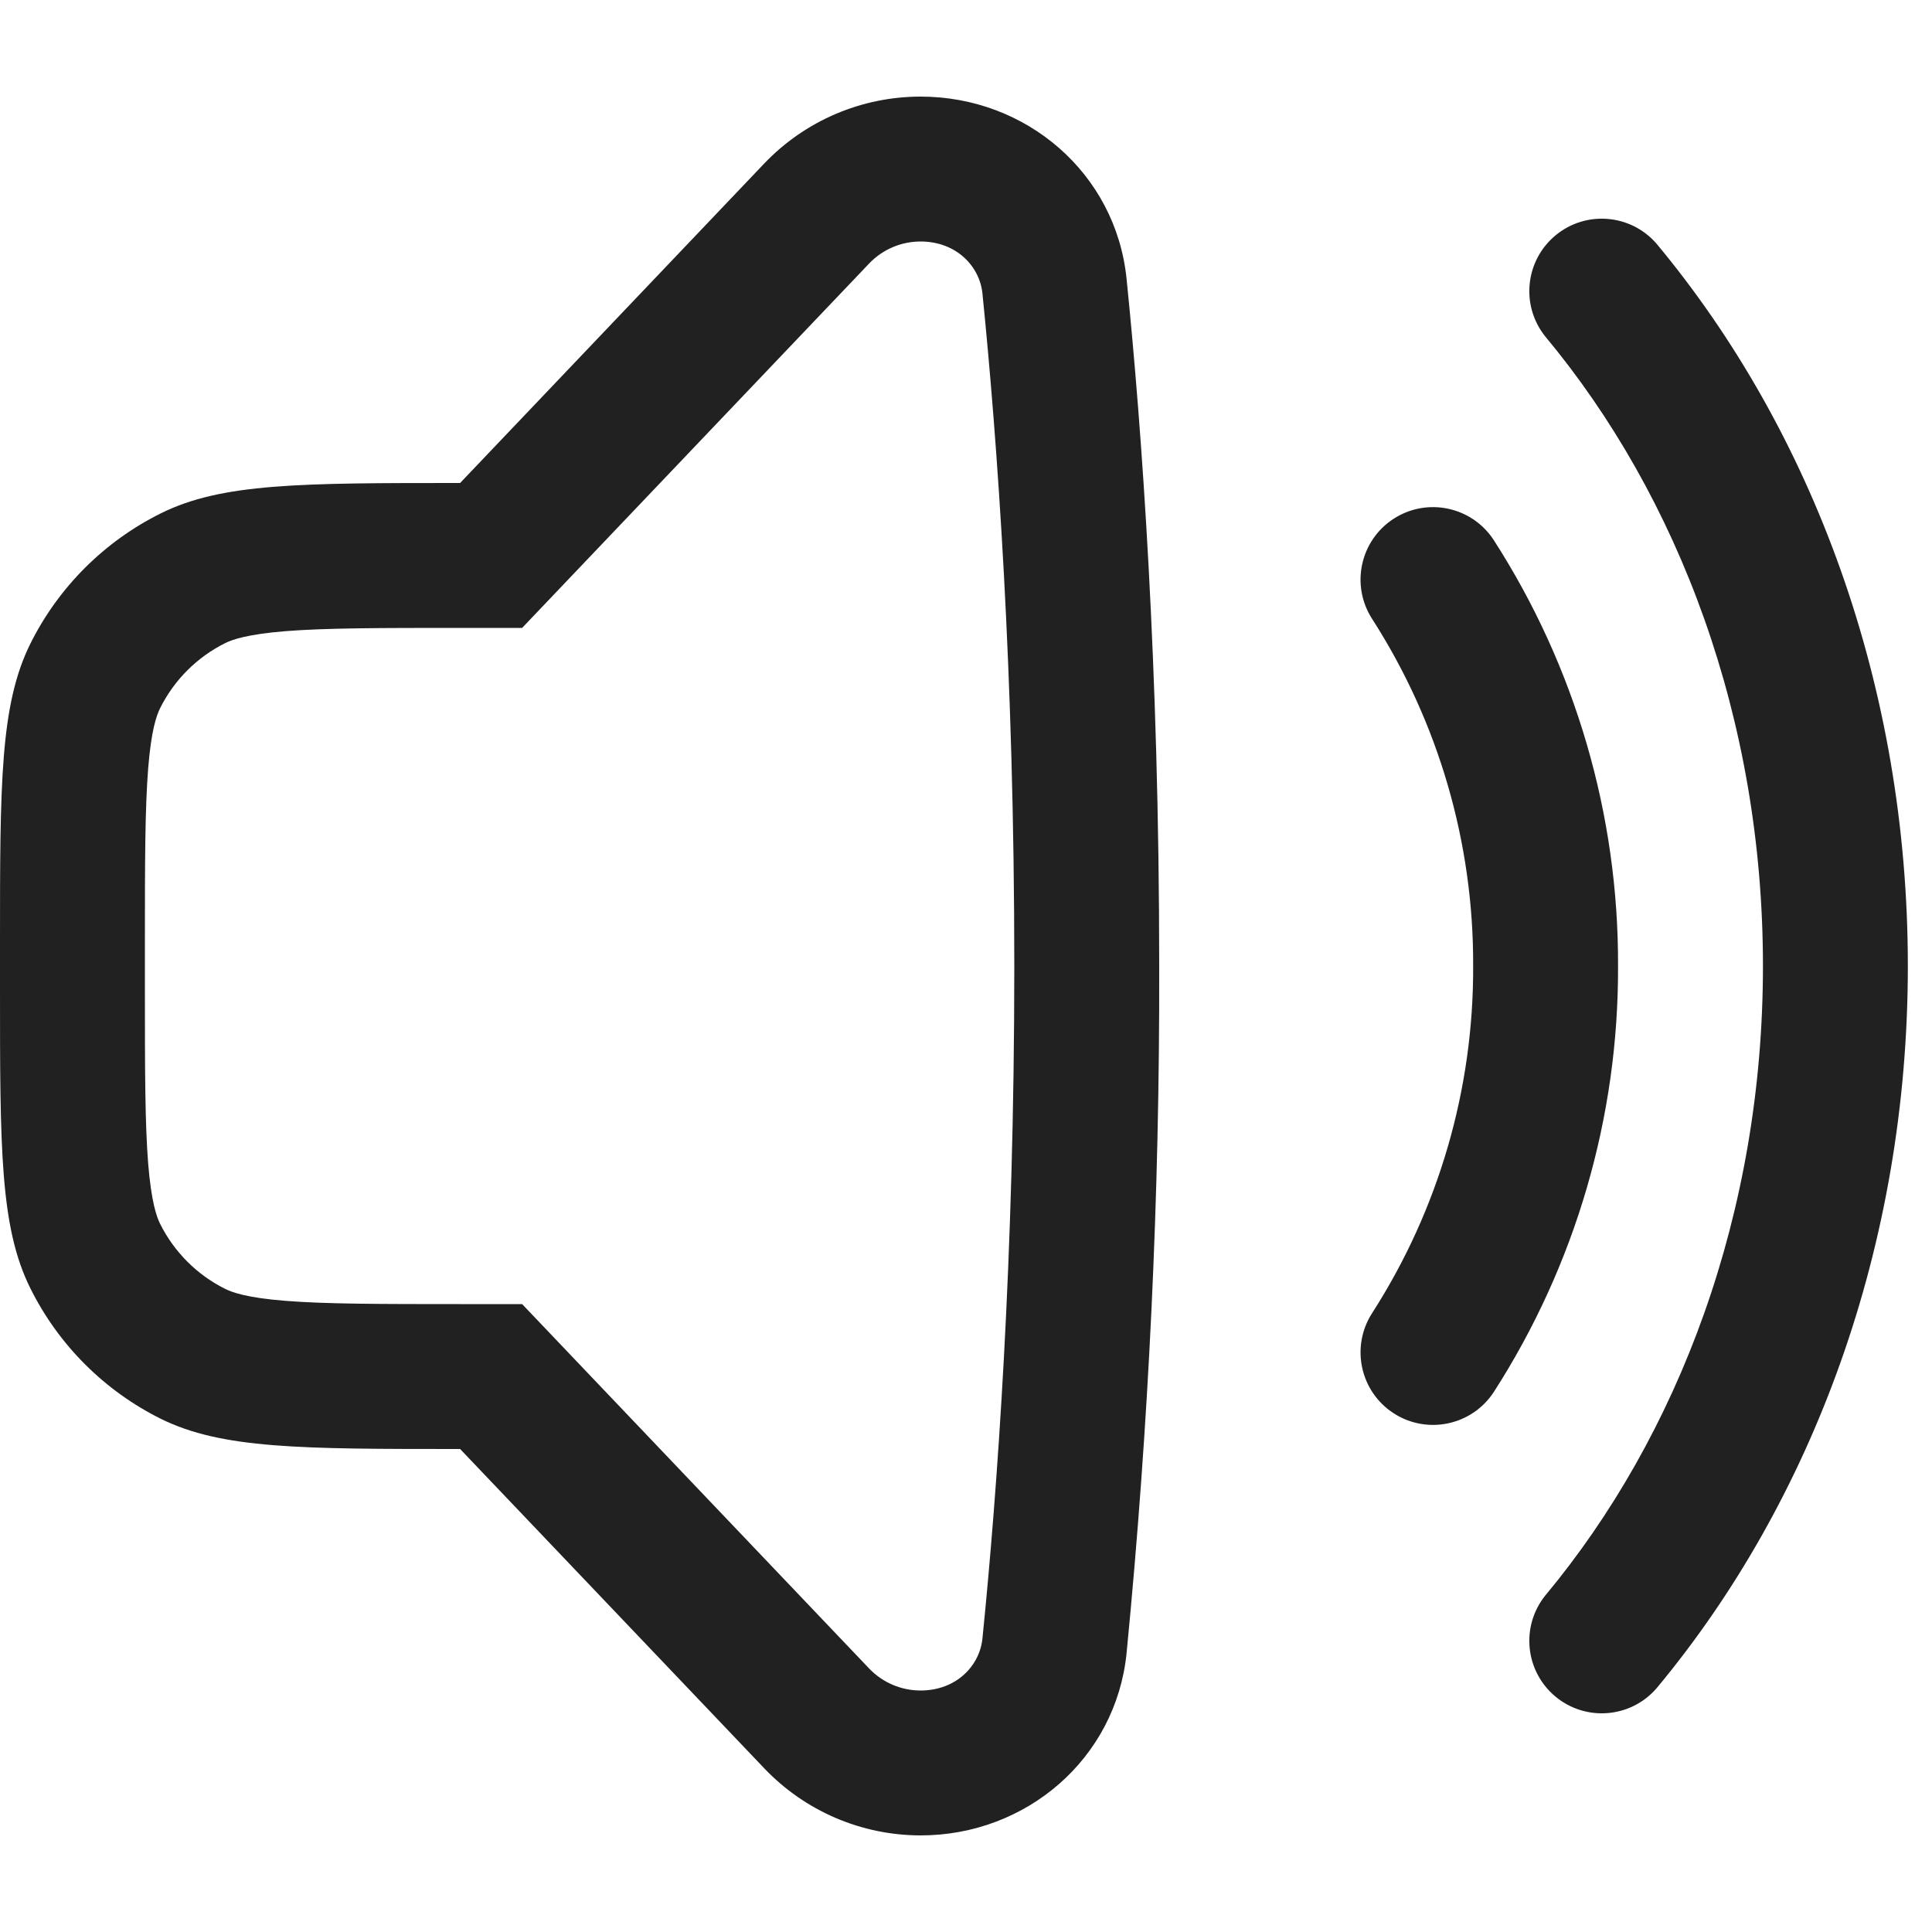
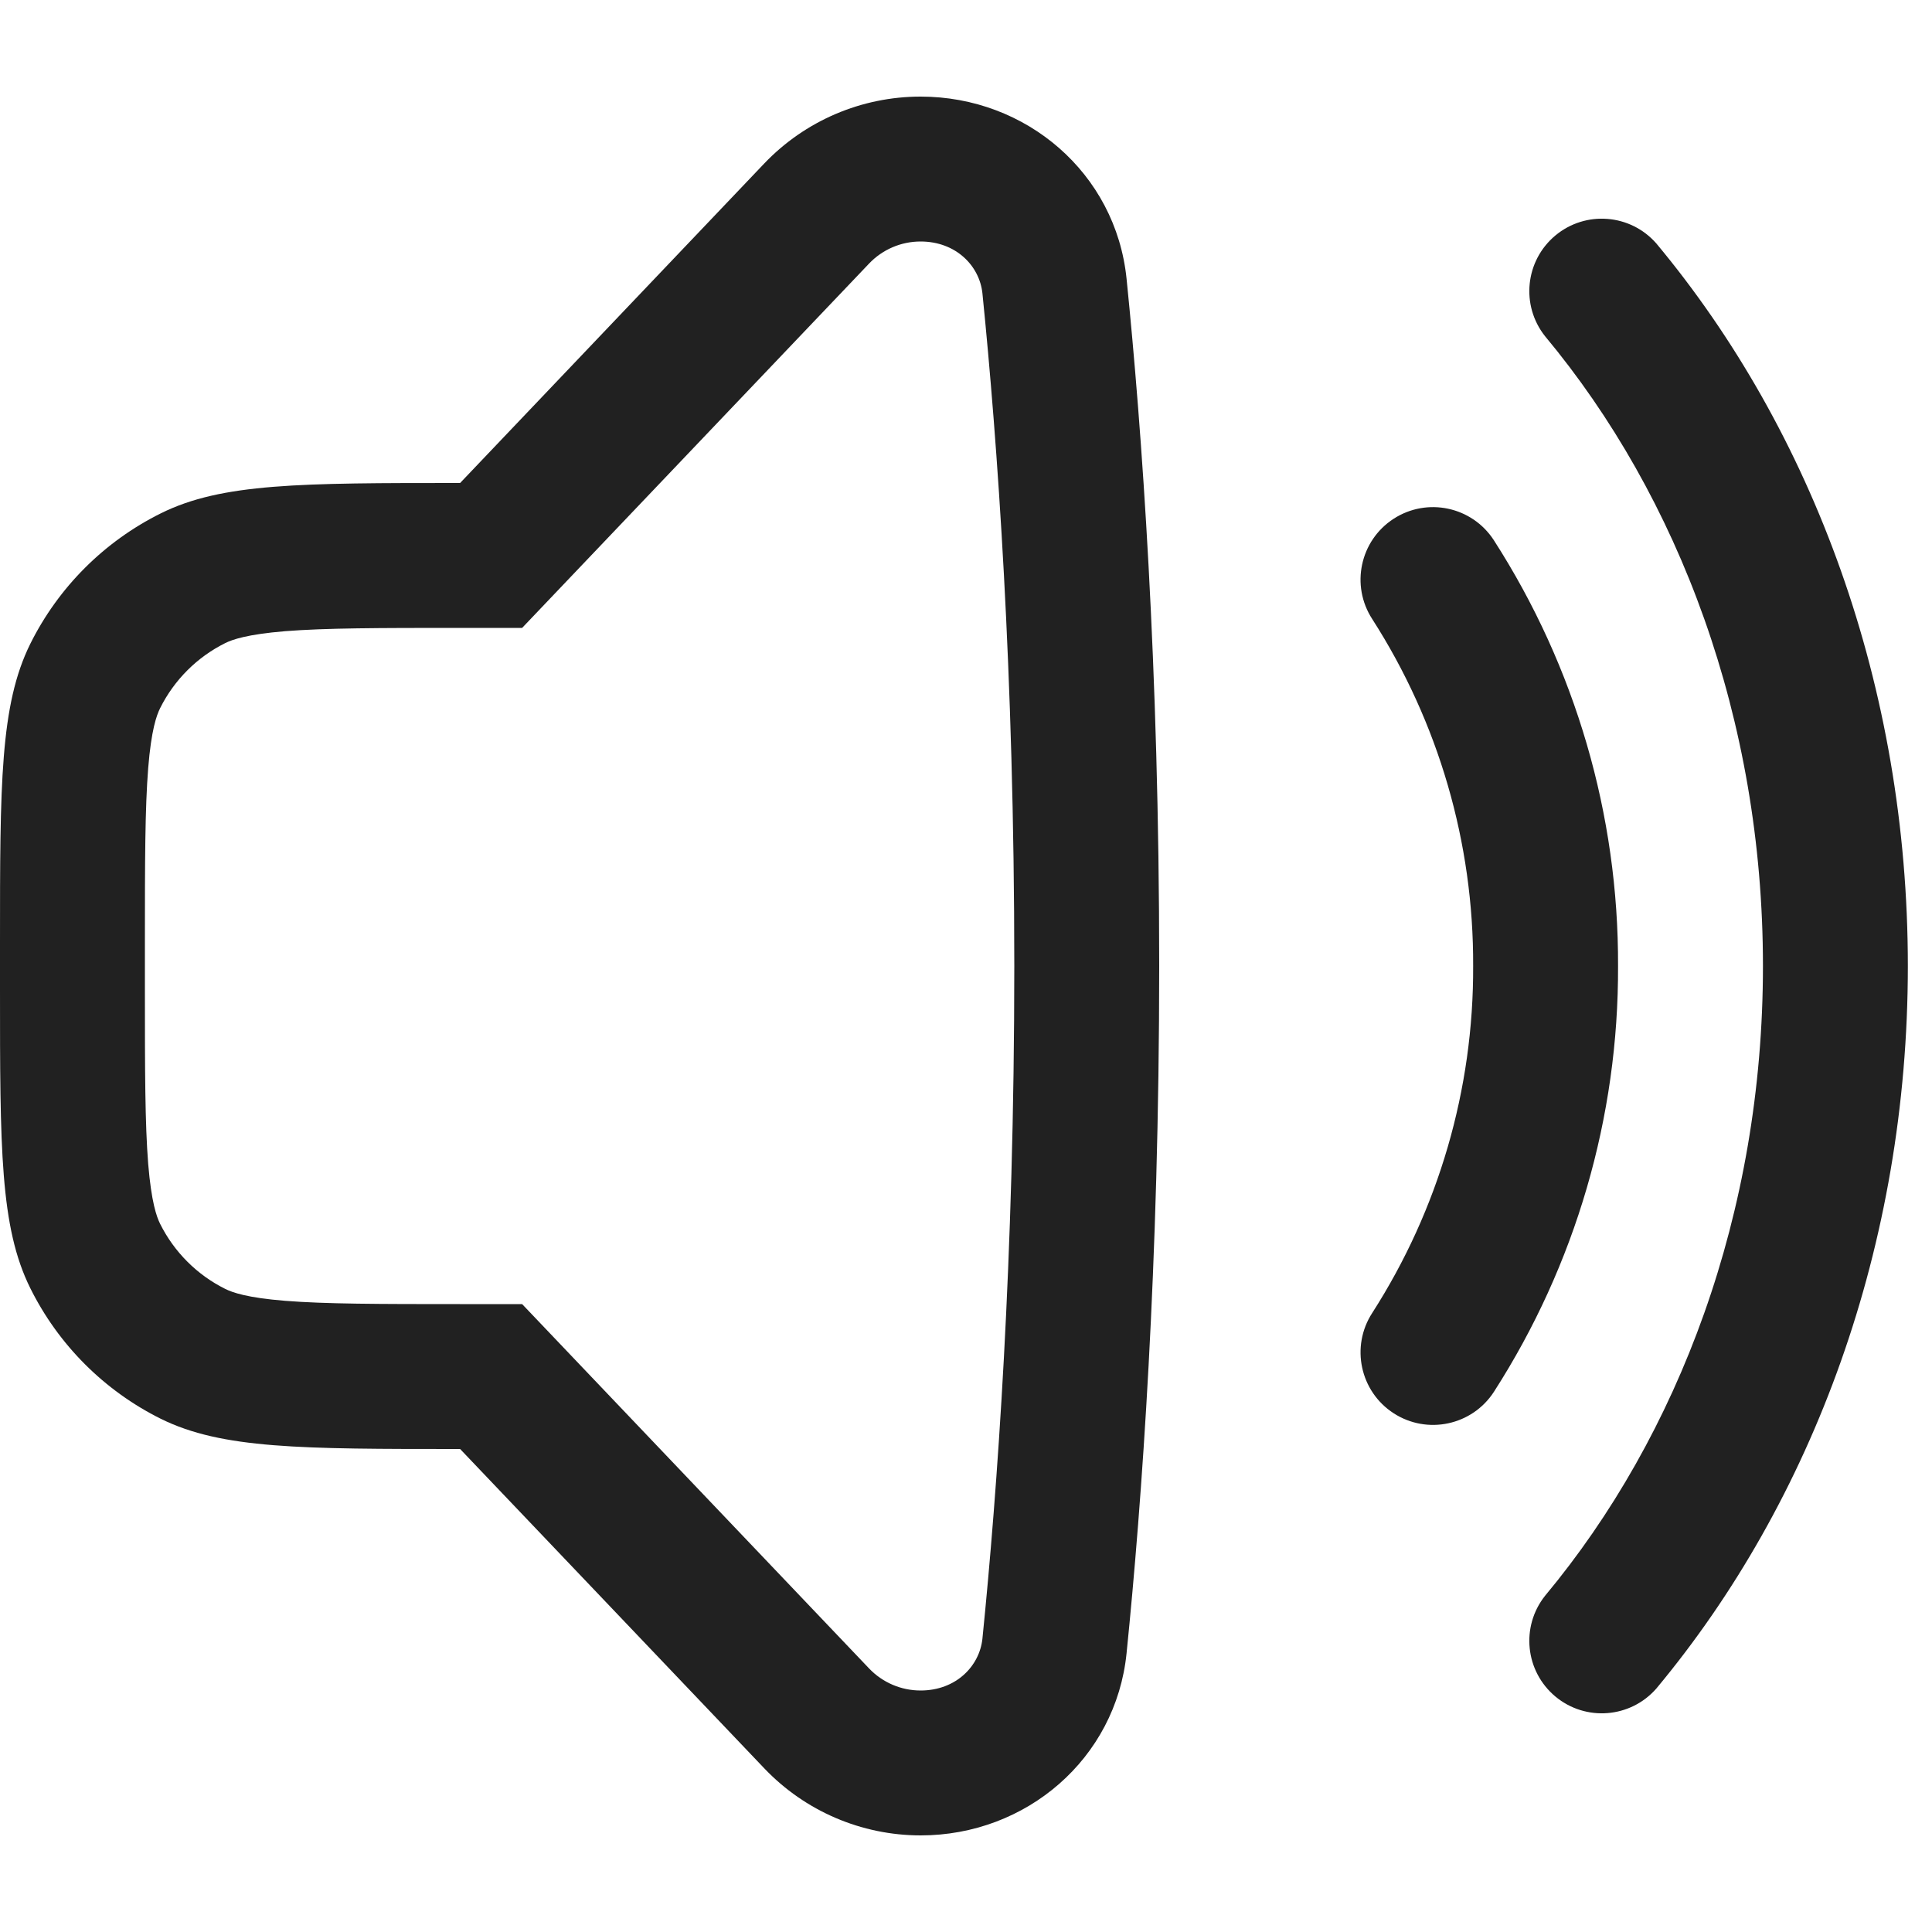
<svg xmlns="http://www.w3.org/2000/svg" width="20" height="20" fill="none" viewBox="0 0 20 20">
-   <path fill="#212121" fill-rule="evenodd" d="M4.762 5c-1.644 0-2.466 0-3.097.314a3 3 0 0 0-1.351 1.35C0 7.297 0 8.119 0 9.763v.476c0 1.644 0 2.466.314 3.097a3 3 0 0 0 1.35 1.351C2.297 15 3.119 15 4.763 15l3.149 3.306A2.236 2.236 0 0 0 9.53 19c1.095 0 2.021-.795 2.132-1.884A71.43 71.43 0 0 0 12 10c0-3.099-.18-5.557-.338-7.116C11.55 1.794 10.625 1 9.53 1c-.612 0-1.197.25-1.62.694L4.763 5Zm4.235 12.272L5.405 13.5h-.643c-.846 0-1.393-.001-1.81-.034-.398-.032-.547-.087-.62-.123a1.5 1.5 0 0 1-.675-.675c-.036-.073-.09-.222-.123-.62-.033-.417-.034-.964-.034-1.81v-.476c0-.846.001-1.393.034-1.81.032-.398.087-.547.123-.62a1.5 1.5 0 0 1 .675-.675c.073-.036.222-.09.62-.123.417-.033.964-.034 1.81-.034h.643l3.592-3.772A.736.736 0 0 1 9.53 2.5c.367 0 .61.253.64.536.153 1.516.33 3.923.33 6.964 0 3.041-.177 5.448-.33 6.964-.03.283-.273.536-.64.536a.736.736 0 0 1-.533-.228Z" clip-rule="evenodd" />
+   <path fill="#212121" fill-rule="evenodd" d="M4.762 5c-1.644 0-2.466 0-3.097.314a3 3 0 0 0-1.351 1.35C0 7.297 0 8.119 0 9.763v.476c0 1.644 0 2.466.314 3.097a3 3 0 0 0 1.35 1.351C2.297 15 3.119 15 4.763 15l3.149 3.306A2.236 2.236 0 0 0 9.53 19c1.095 0 2.021-.795 2.132-1.884.158-1.56.338-4.017.338-7.116 0-3.099-.18-5.557-.338-7.116C11.55 1.794 10.625 1 9.53 1c-.612 0-1.197.25-1.62.694L4.763 5Zm4.235 12.272L5.405 13.5h-.643c-.846 0-1.393-.001-1.81-.034-.398-.032-.547-.087-.62-.123a1.5 1.5 0 0 1-.675-.675c-.036-.073-.09-.222-.123-.62-.033-.417-.034-.964-.034-1.81v-.476c0-.846.001-1.393.034-1.81.032-.398.087-.547.123-.62a1.5 1.5 0 0 1 .675-.675c.073-.036.222-.09.62-.123.417-.033.964-.034 1.81-.034h.643l3.592-3.772A.736.736 0 0 1 9.53 2.5c.367 0 .61.253.64.536.153 1.516.33 3.923.33 6.964 0 3.041-.177 5.448-.33 6.964-.03.283-.273.536-.64.536a.736.736 0 0 1-.533-.228Z" clip-rule="evenodd" />
  <path fill="#212121" d="M17.146 2.52a.75.75 0 0 0-1.152.96C17.38 5.144 18.25 7.443 18.25 10c0 2.557-.87 4.856-2.256 6.52a.75.75 0 0 0 1.152.96c1.62-1.944 2.604-4.586 2.604-7.48s-.984-5.536-2.604-7.48Z" />
  <path fill="#212121" d="M15.464 5.592a.75.75 0 1 0-1.259.816A6.594 6.594 0 0 1 15.25 10a6.594 6.594 0 0 1-1.045 3.592.75.75 0 0 0 1.26.816A8.093 8.093 0 0 0 16.75 10a8.093 8.093 0 0 0-1.286-4.408Z" />
</svg>
